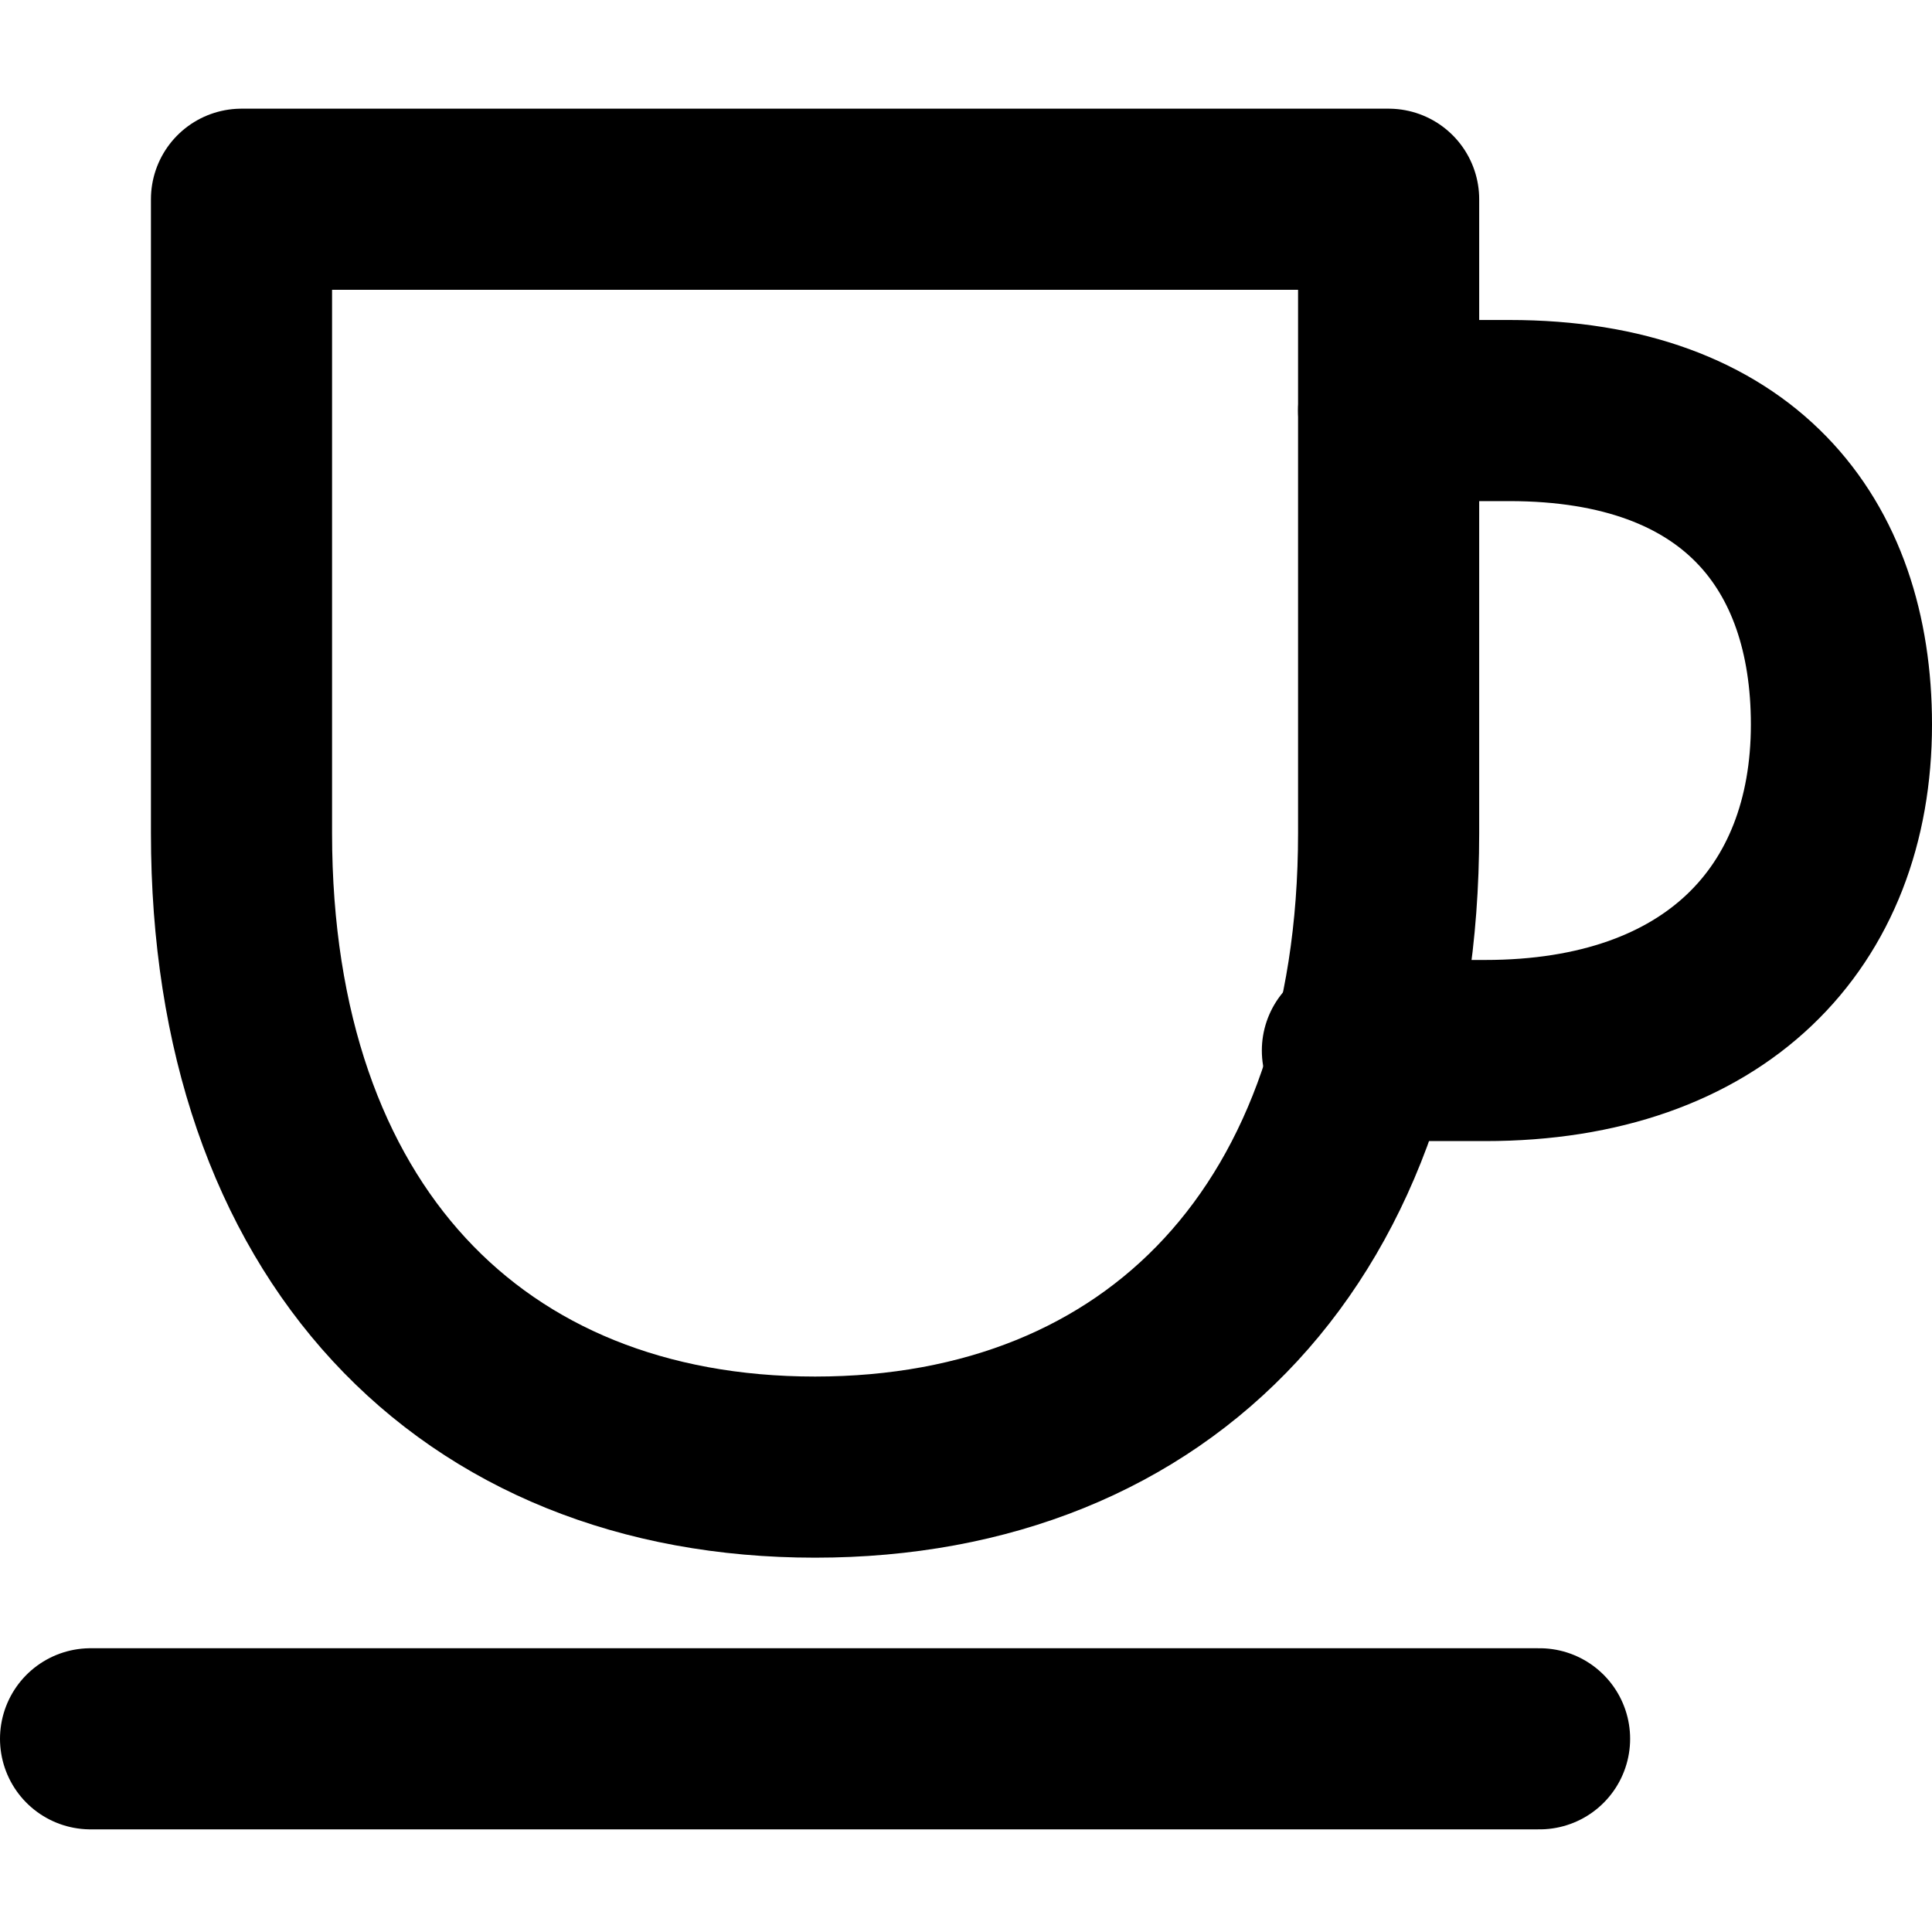
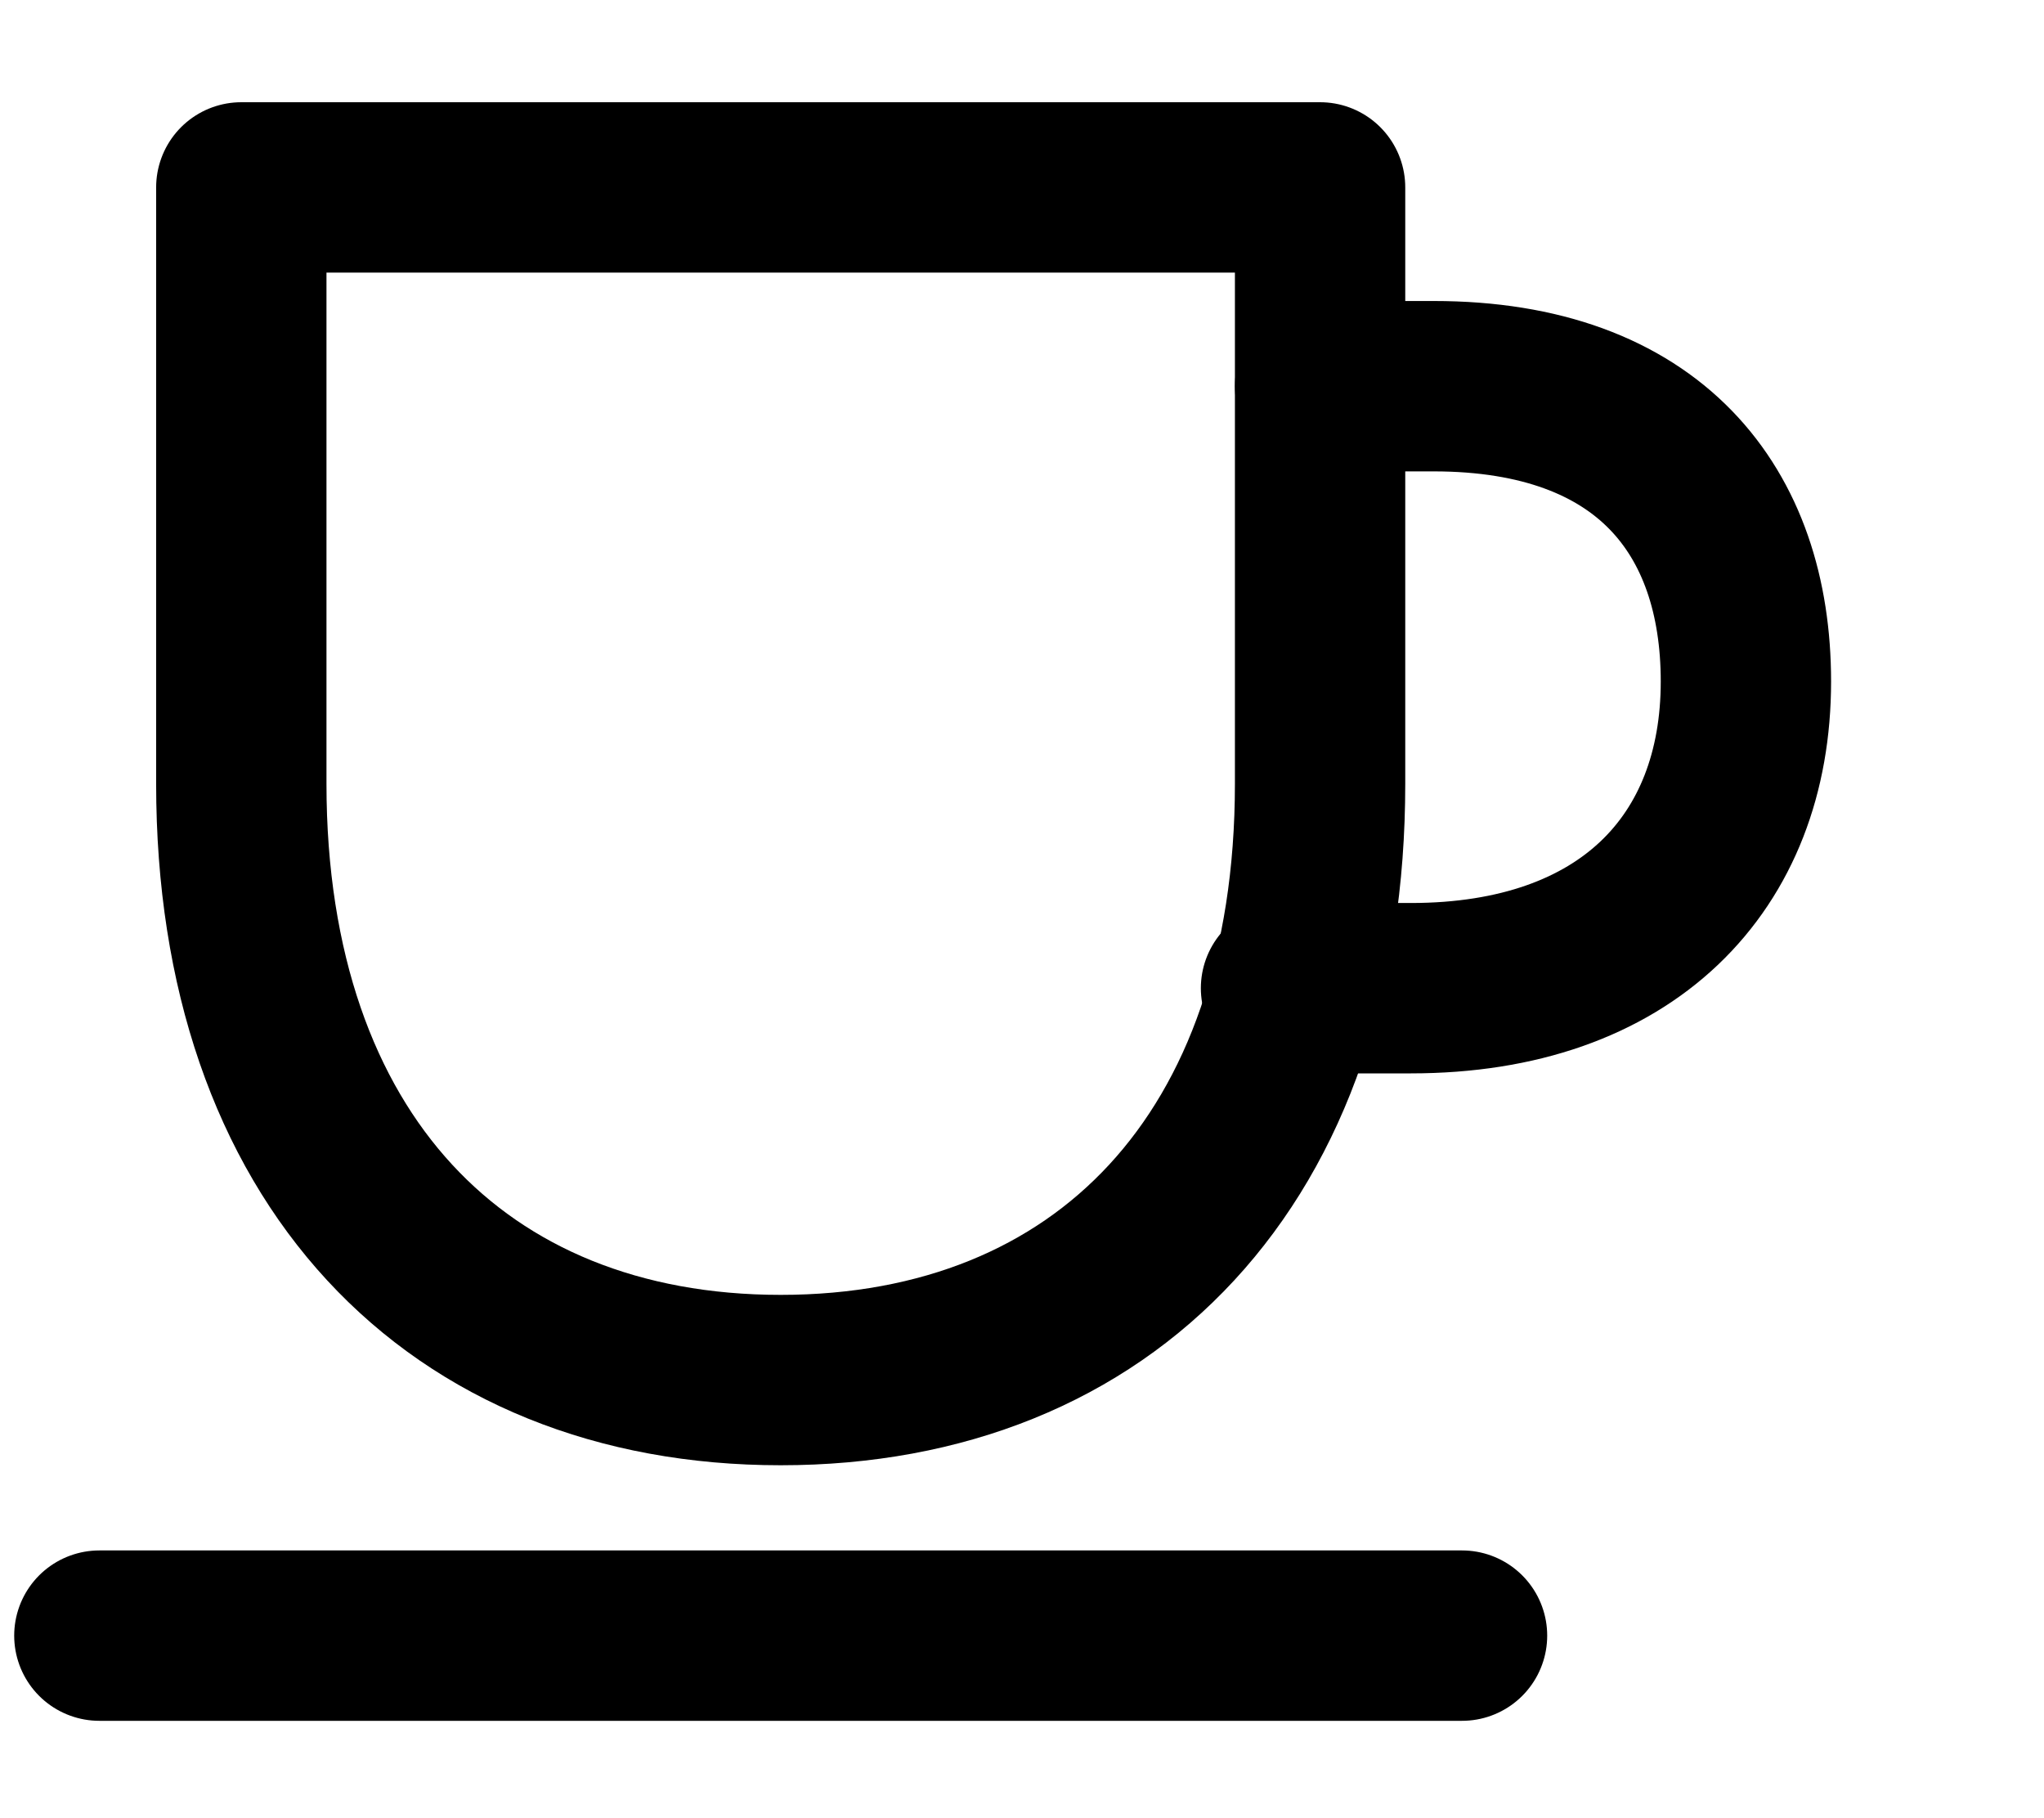
- <svg xmlns="http://www.w3.org/2000/svg" viewBox="0 0.6 16 16" width="16" height="16">
+ <svg xmlns="http://www.w3.org/2000/svg" viewBox="-0.125 0.6 18 16" width="18" height="16">
  <path d="M2 2.25 H11.5 V7.5 C11.5 10.8 9.6 12.75 6.75 12.75 C3.9 12.75 2 10.8 2 7.5 Z" fill="none" stroke="#000000" stroke-width="1.5" stroke-linejoin="round" />
  <path d="M11.5 4 H12.5 C14.4 4 15.25 5.1 15.25 6.6 C15.25 8.2 14.2 9.3 12.3 9.3 H11.2" fill="none" stroke="#000000" stroke-width="1.5" stroke-linecap="round" stroke-linejoin="round" />
  <path d="M0.75 15 H12.75" stroke="#000000" stroke-width="1.5" stroke-linecap="round" />
</svg>
